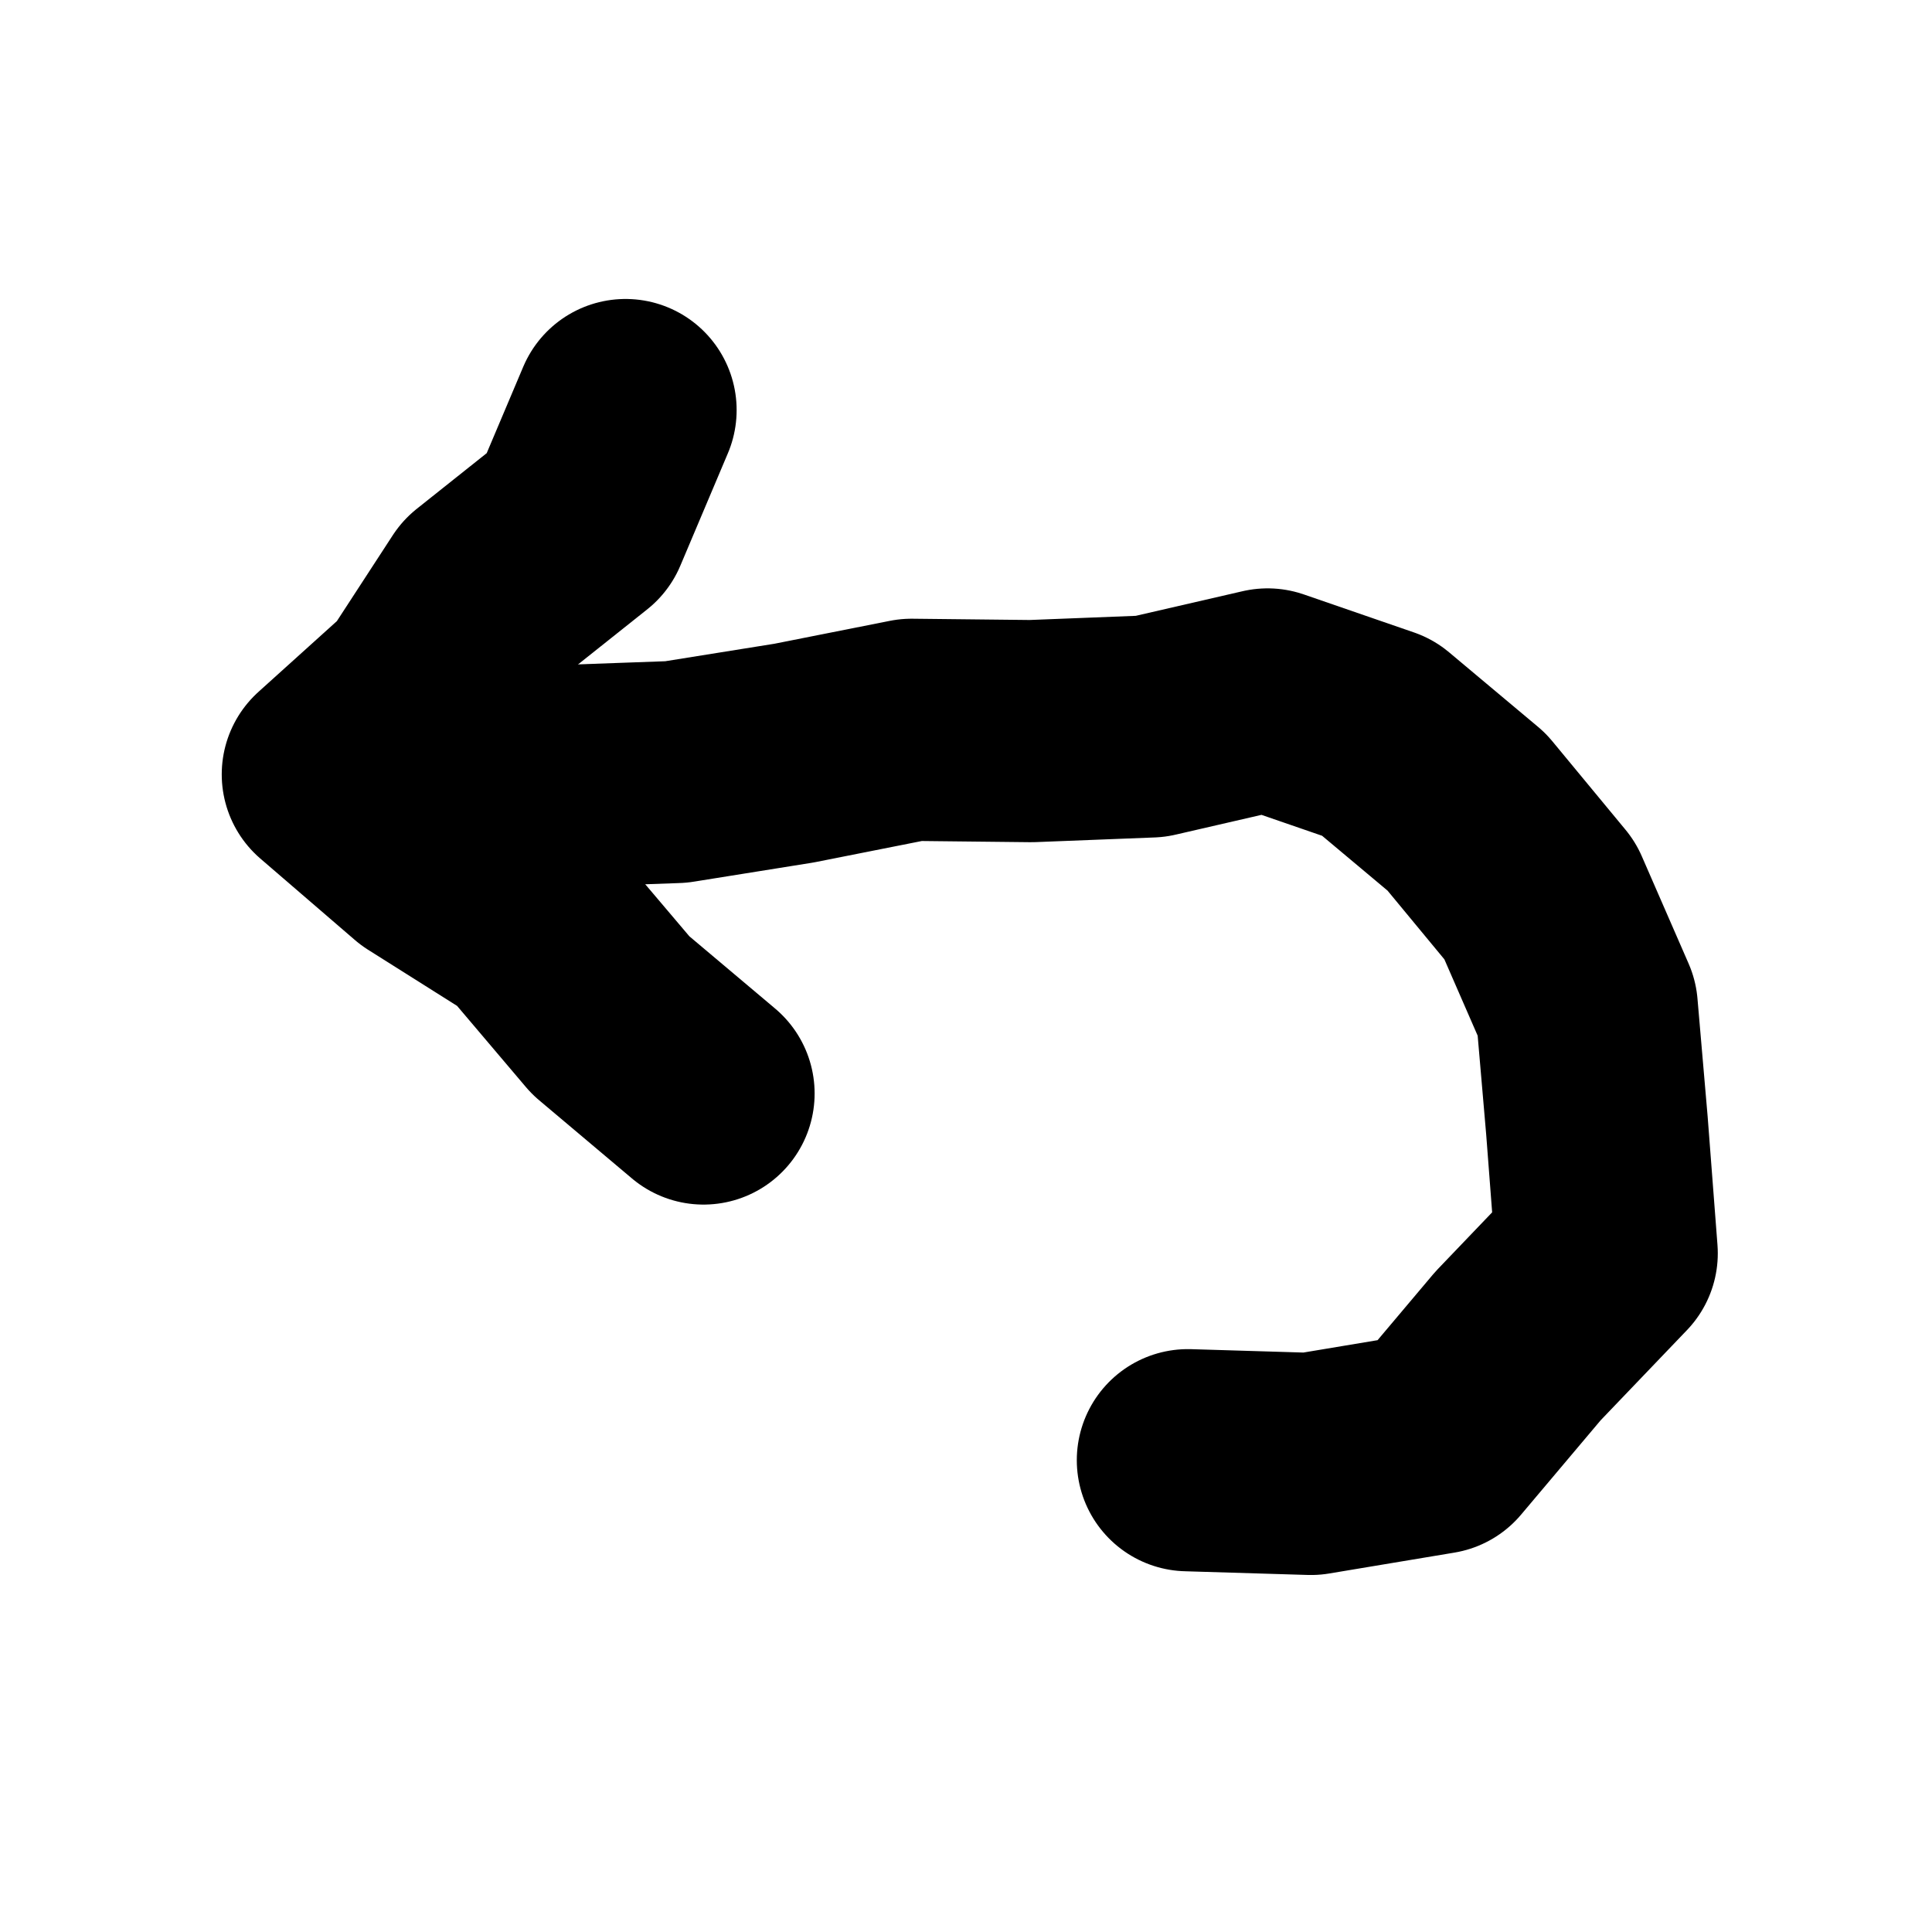
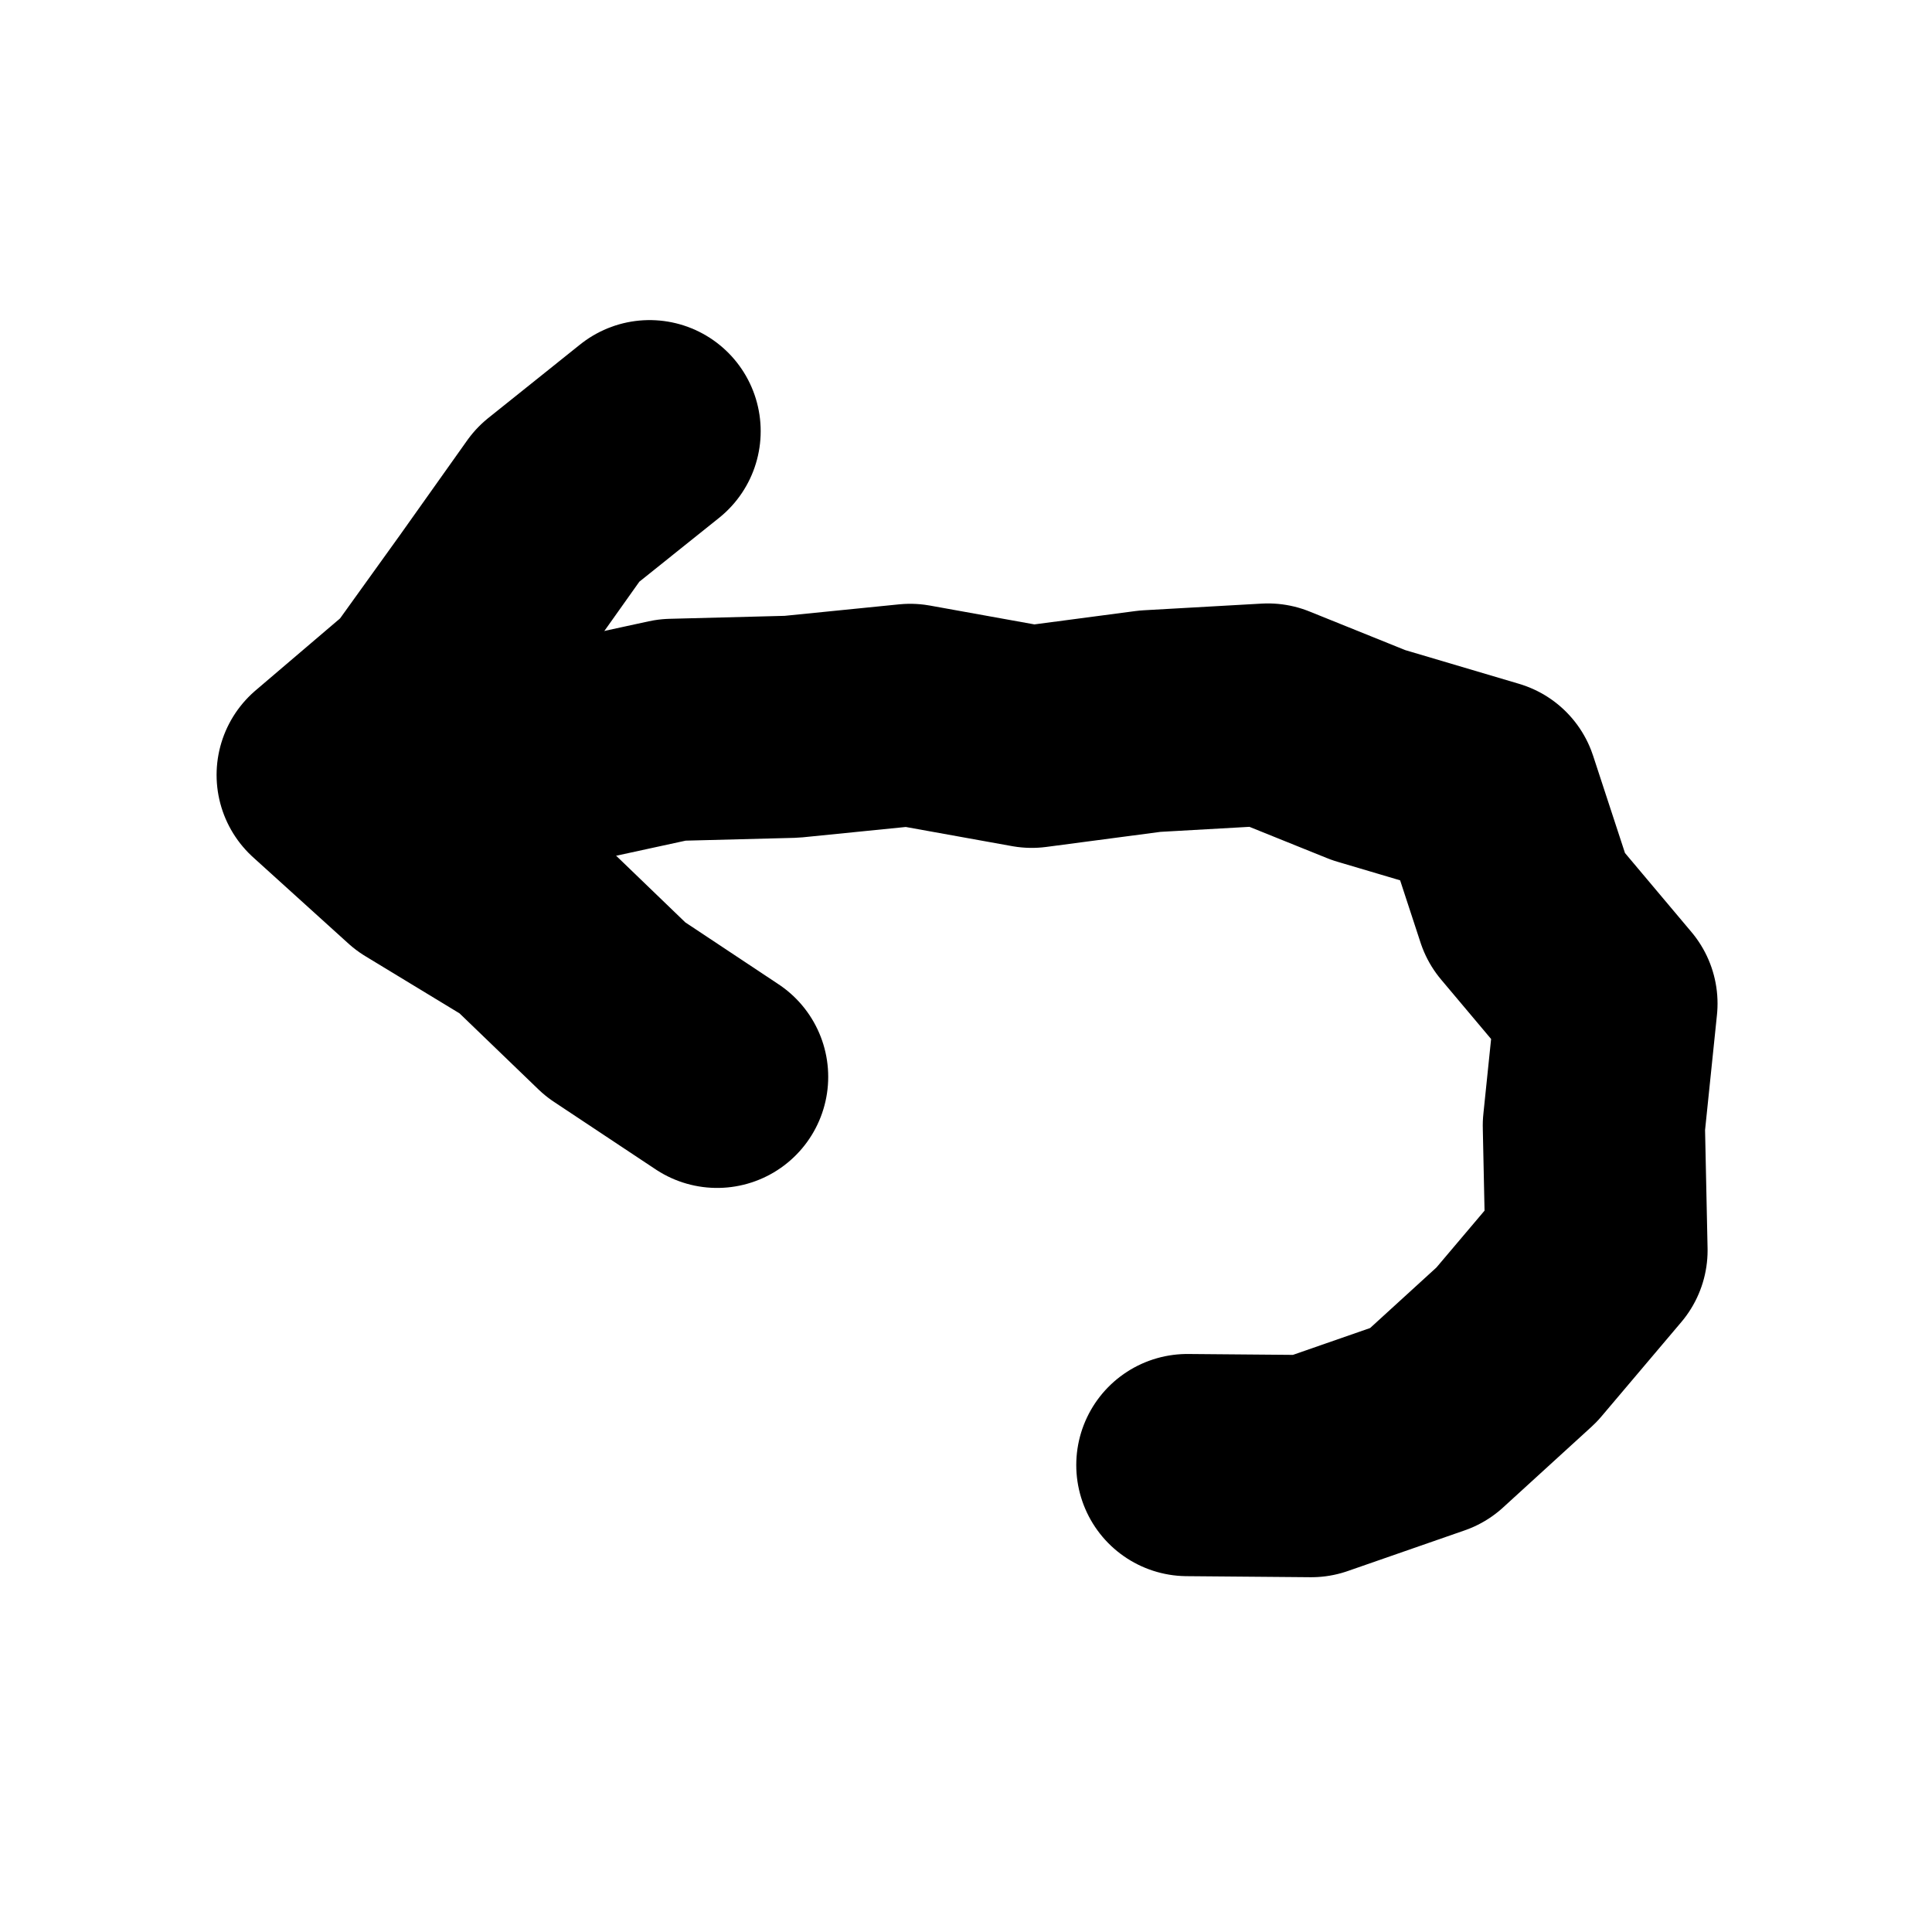
<svg xmlns="http://www.w3.org/2000/svg" id="SM_Icons" data-name="SM Icons" width="200" height="200" viewBox="0 0 200 200">
-   <polyline points="64.756 42.449 59.834 54.087 50.304 61.672 43.692 71.831 34.454 80.165 44.241 88.594 54.947 95.345 63.214 105.097 72.829 113.198" style="fill: none; stroke: #000; stroke-linecap: round; stroke-linejoin: round; stroke-width: 23px;" />
-   <polyline points="45.345 81.264 57.646 80.362 69.984 79.918 82.191 77.963 94.361 75.549 106.754 75.684 119.101 75.2 131.221 72.407 142.622 76.34 151.83 84.057 159.416 93.231 164.263 104.348 165.312 116.508 166.325 129.743 157.141 139.337 148.67 149.382 135.706 151.544 122.97 151.16" style="fill: none; stroke: #000; stroke-linecap: round; stroke-linejoin: round; stroke-width: 23px;" />
+   <polyline points="67.246 44.636 57.739 52.247 50.762 62.075 43.728 71.862 33.921 80.222 43.786 89.152 54.629 95.734 63.712 104.487 74.236 111.474" style="fill: none; stroke: #000; stroke-linecap: round; stroke-linejoin: round; stroke-width: 23px;" />
+   <polyline points="45.398 81.854 57.452 78.194 69.595 75.556 81.947 75.237 94.222 74.005 106.807 76.273 119.052 74.657 131.257 73.967 141.686 78.172 153.99 81.817 157.983 94.002 166.299 103.887 164.995 116.513 165.269 129.433 156.996 139.208 147.842 147.563 135.739 151.773 122.914 151.664" style="fill: none; stroke: #000; stroke-linecap: round; stroke-linejoin: round; stroke-width: 23px;" />
</svg>
